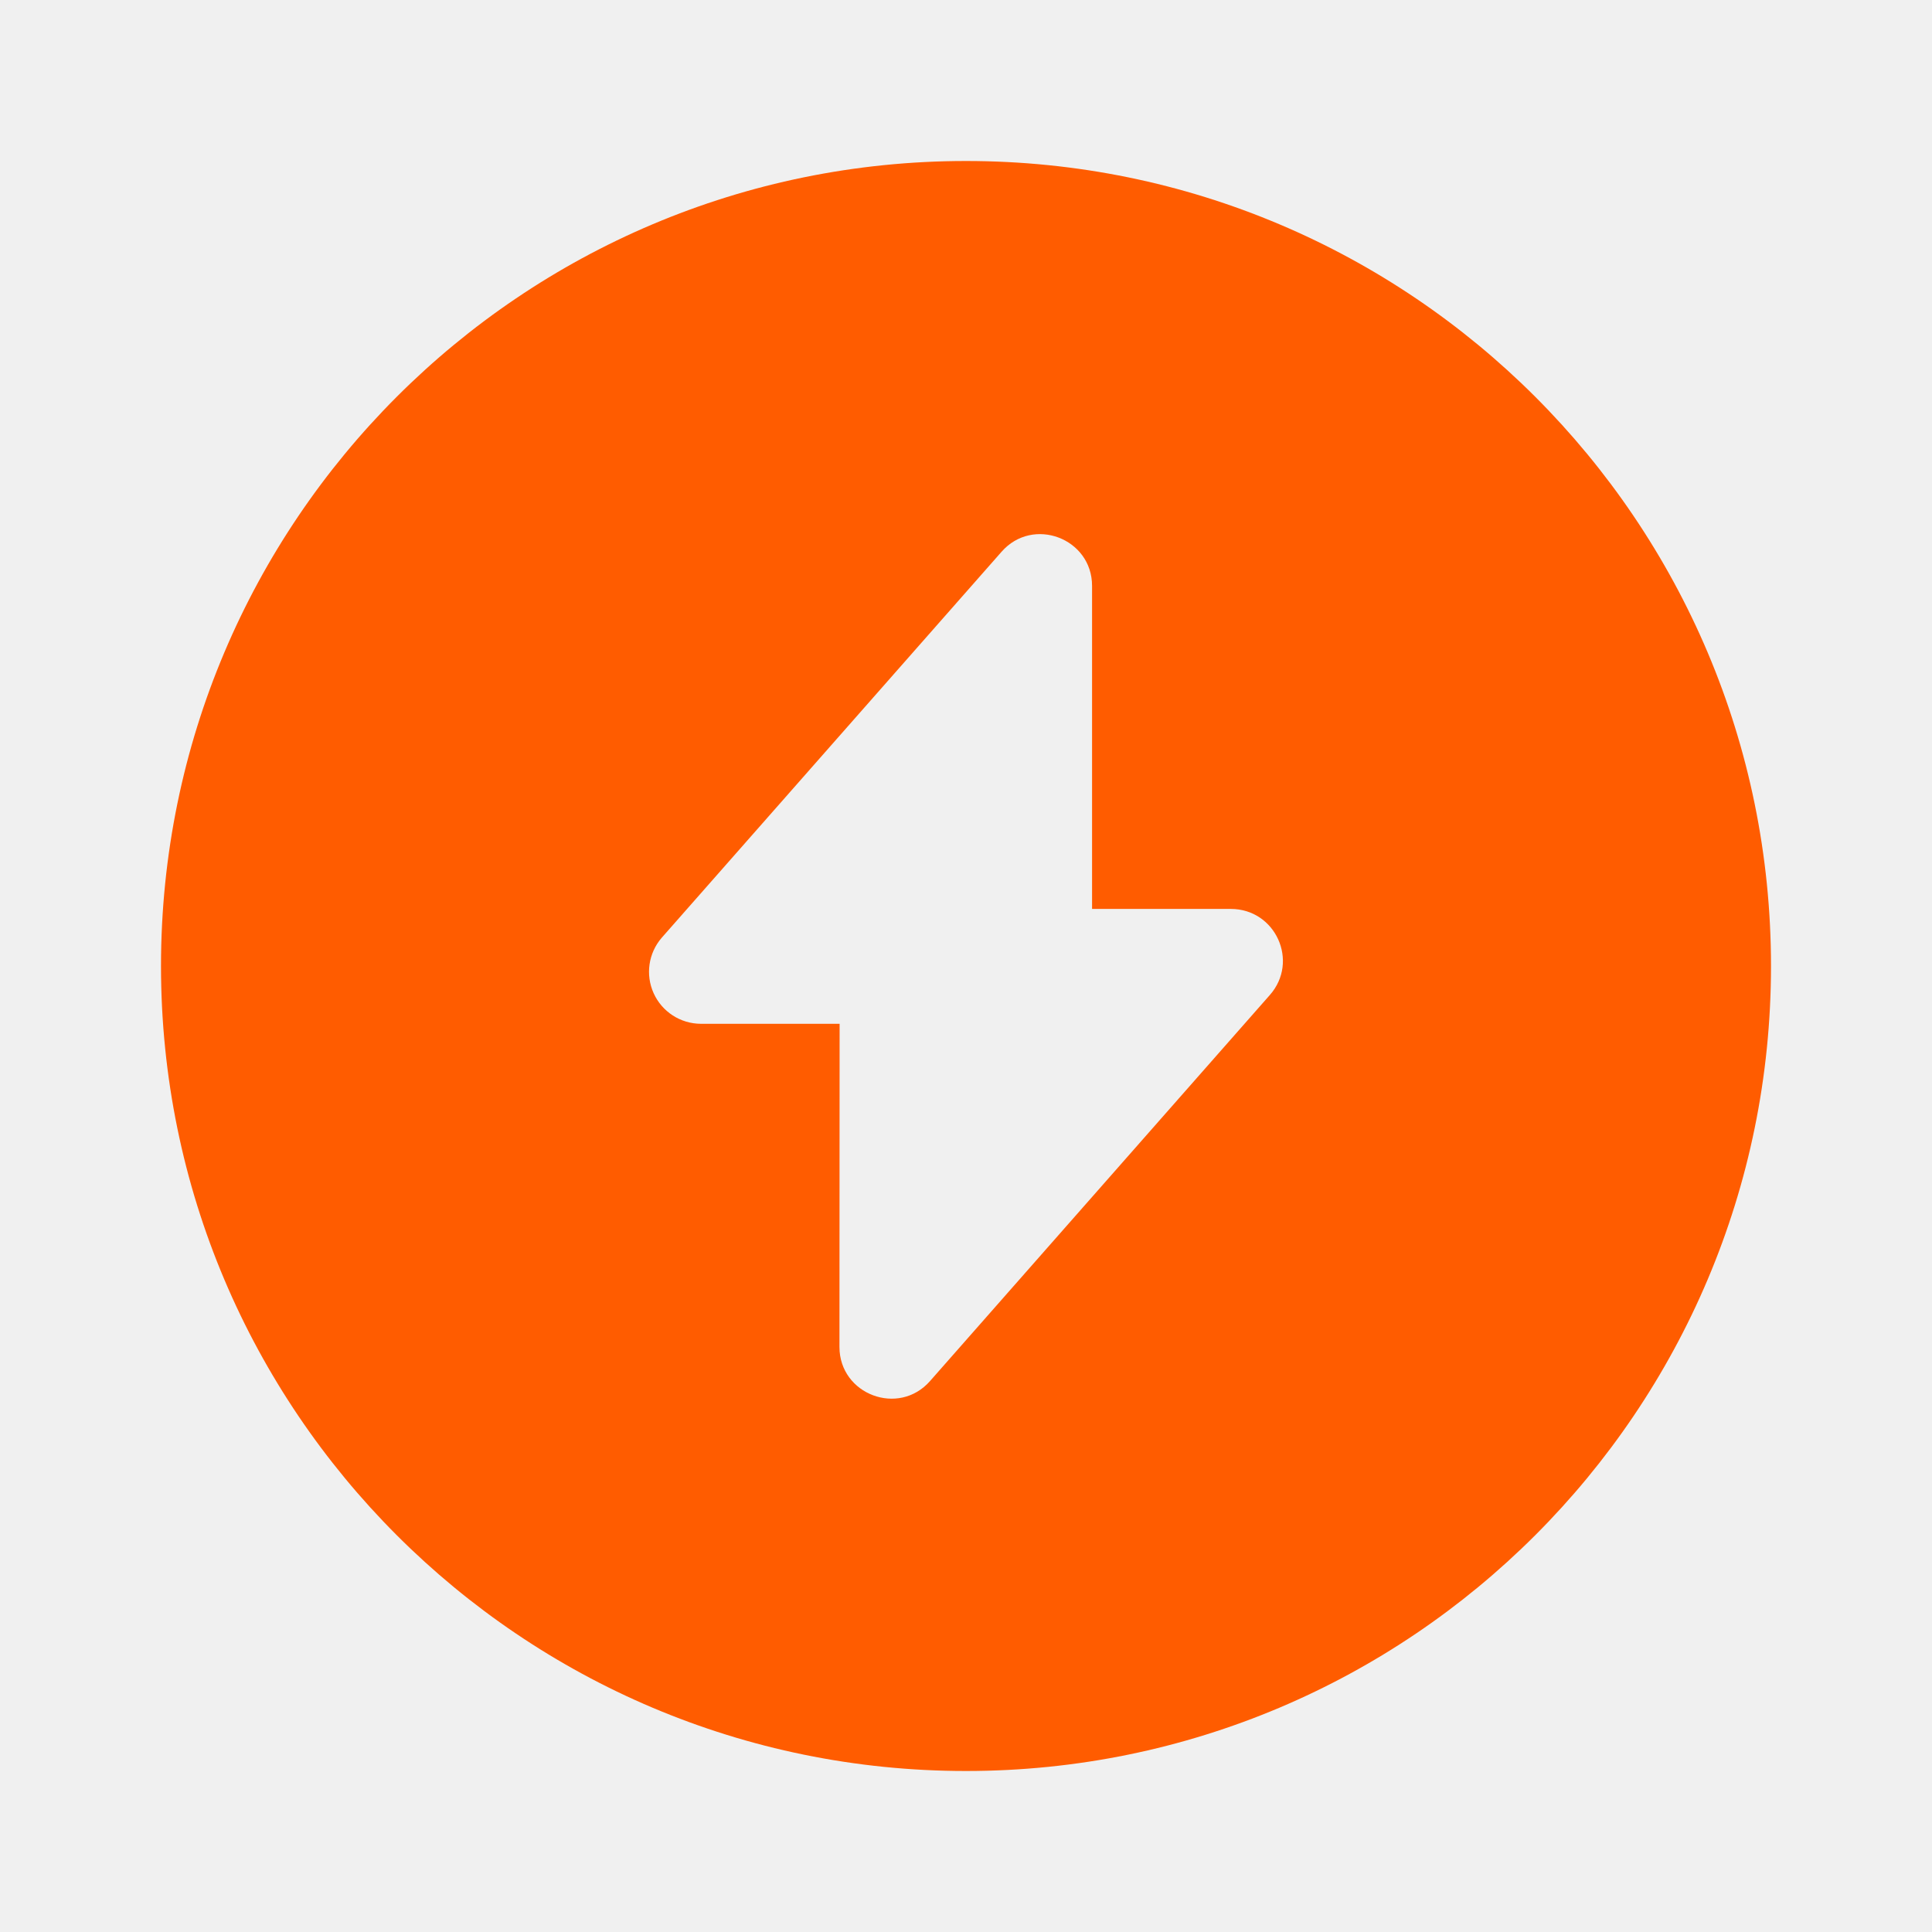
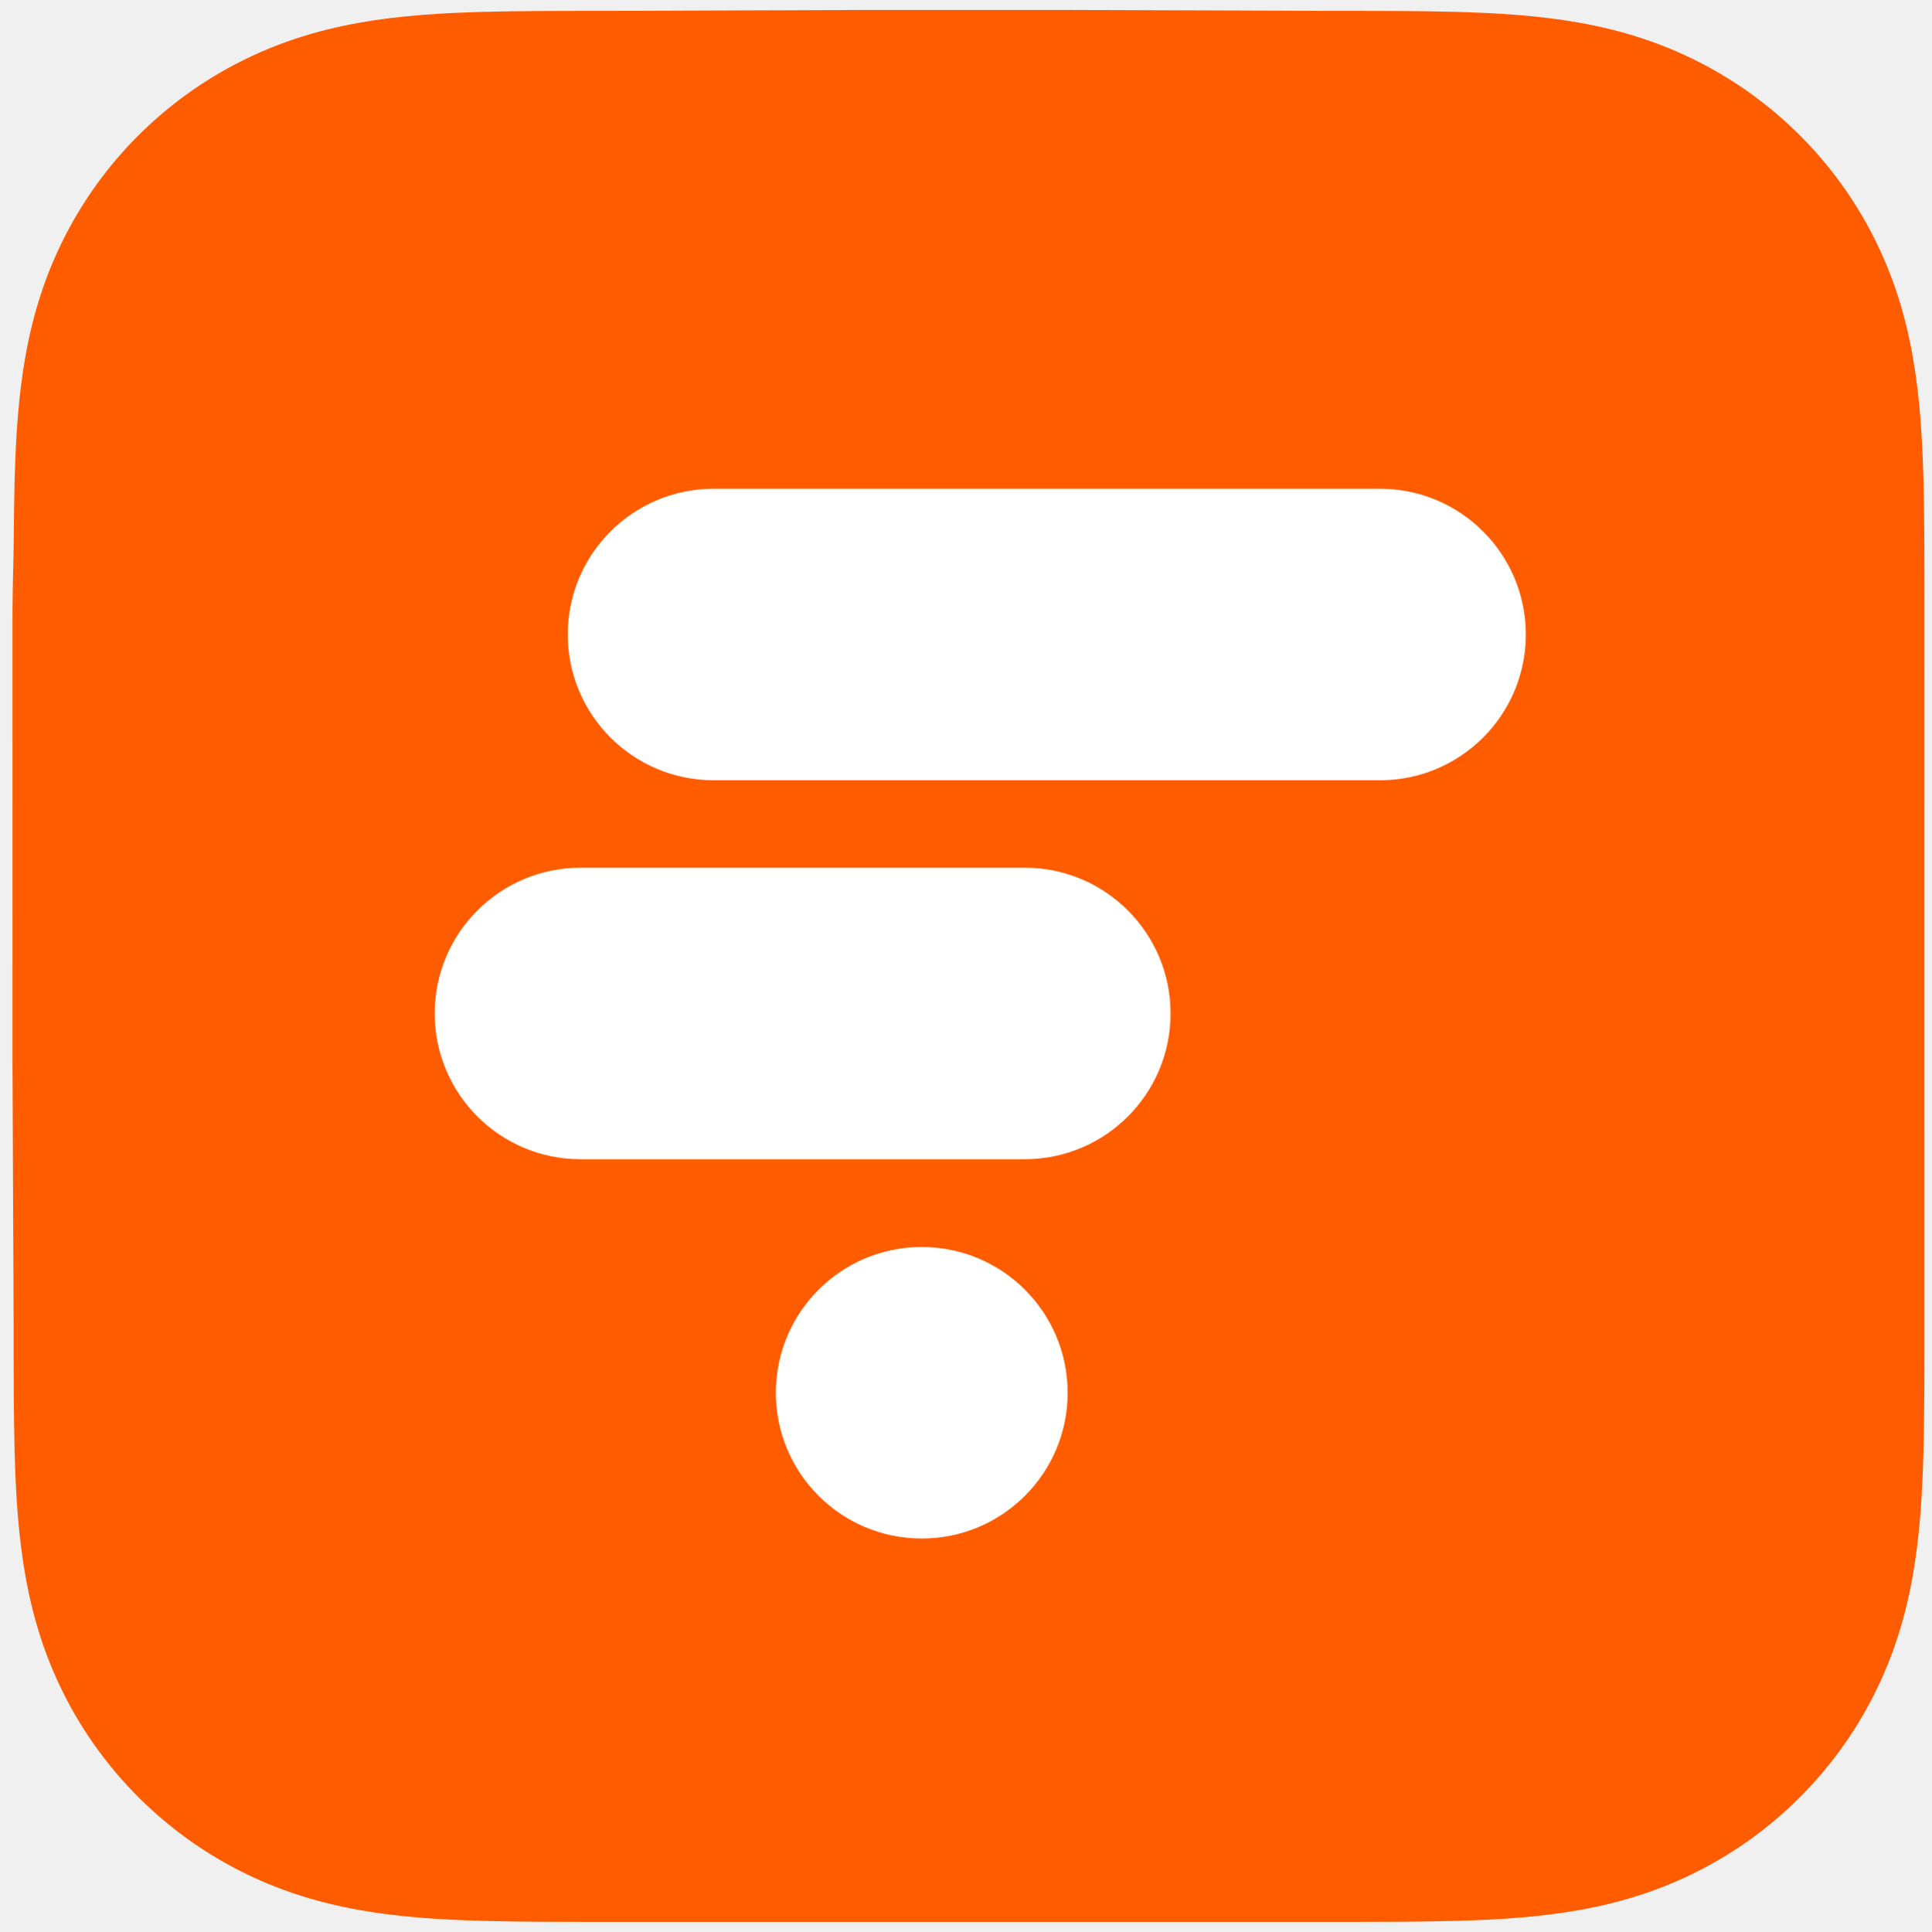
- <svg xmlns="http://www.w3.org/2000/svg" viewBox="0 0 24 24" width="24" height="24">
-   <path fill="#FF5C00" fill-rule="evenodd" d="M12 22c5.523 0 10-4.477 10-10S17.523 2 12 2 2 6.477 2 12s4.477 10 10 10m-1.57-9.282H8.706a.646.646 0 01-.485-1.07l4.22-4.793c.39-.446 1.125-.168 1.125.423v4.013h1.723c.557 0 .853.653.485 1.07l-4.22 4.794c-.39.446-1.126.168-1.126-.423z" clip-rule="evenodd" />
+ <svg xmlns="http://www.w3.org/2000/svg" viewBox="0 0 145 145" fill="none">
+   <mask id="mask0_54_296" maskUnits="userSpaceOnUse" x="0" y="0" width="145" height="145">
+     <path fill-rule="evenodd" clip-rule="evenodd" d="M144.491 45.454C144.491 43.75 144.492 42.046 144.481 40.341C144.473 38.906 144.456 37.47 144.417 36.035C144.333 32.907 144.148 29.753 143.592 26.66C143.028 23.523 142.107 20.603 140.655 17.752C139.228 14.95 137.364 12.386 135.139 10.163C132.915 7.941 130.351 6.077 127.548 4.651C124.694 3.199 121.771 2.278 118.63 1.714C115.537 1.159 112.381 0.975 109.254 0.89C107.818 0.851 106.382 0.835 104.945 0.826C103.24 0.816 101.535 0.817 99.83 0.817L80.031 0.746H65.222L45.773 0.817C44.065 0.817 42.356 0.816 40.648 0.826C39.209 0.835 37.77 0.851 36.331 0.89C33.196 0.975 30.034 1.159 26.933 1.715C23.788 2.279 20.86 3.199 18.003 4.65C15.194 6.077 12.624 7.94 10.395 10.163C8.167 12.386 6.299 14.949 4.87 17.751C3.414 20.603 2.491 23.525 1.925 26.664C1.369 29.755 1.184 32.909 1.099 36.035C1.061 37.47 1.044 38.906 1.035 40.341C1.025 42.046 0.937 44.163 0.937 45.867L0.938 65.047L0.937 80.014L1.026 99.6C1.026 101.307 1.025 103.014 1.035 104.72C1.044 106.158 1.061 107.595 1.099 109.032C1.184 112.164 1.369 115.323 1.926 118.42C2.492 121.562 3.414 124.486 4.869 127.34C6.299 130.146 8.167 132.713 10.395 134.939C12.624 137.165 15.193 139.031 18.002 140.459C20.861 141.913 23.79 142.835 26.937 143.4C30.036 143.956 33.197 144.141 36.331 144.225C37.77 144.264 39.209 144.281 40.648 144.289C42.357 144.3 44.065 144.299 45.773 144.299L65.398 144.3H80.243L99.83 144.299C101.535 144.299 103.24 144.3 104.945 144.289C106.382 144.281 107.818 144.264 109.254 144.225C112.383 144.141 115.539 143.956 118.634 143.399C121.773 142.835 124.694 141.913 127.547 140.46C130.35 139.031 132.915 137.166 135.139 134.939C137.363 132.714 139.227 130.147 140.654 127.341C142.107 124.486 143.028 121.56 143.593 118.416C144.148 115.321 144.333 112.163 144.417 109.032C144.456 107.595 144.473 106.158 144.481 104.72C144.492 103.014 144.491 101.307 144.491 99.6C144.491 99.6 144.49 80.359 144.49 80.014V65.031C144.49 64.776 144.491 45.454 144.491 45.454Z" fill="white" />
+   </mask>
+   <g mask="url(#mask0_54_296)">
+     <rect x="0.415" y="-6.746" width="149.477" height="158.537" fill="#FF5C00" />
+     <path d="M103.609 36.695H53.582C47.533 36.695 42.628 41.595 42.628 47.639C42.628 53.683 47.533 58.583 53.582 58.583H103.609C109.659 58.583 114.563 53.683 114.563 47.639C114.563 41.595 109.659 36.695 103.609 36.695Z" fill="white" />
+     <path d="M76.935 65.149H43.592C37.542 65.149 32.638 70.049 32.638 76.093C32.638 82.137 37.542 87.037 43.592 87.037H76.935C82.984 87.037 87.889 82.137 87.889 76.093C87.889 70.049 82.984 65.149 76.935 65.149Z" fill="white" />
+     <path d="M80.161 104.571C80.161 98.527 75.257 93.627 69.207 93.627C63.157 93.627 58.253 98.527 58.253 104.571C58.253 110.616 63.157 115.515 69.207 115.515C75.257 115.515 80.161 110.616 80.161 104.571Z" fill="white" />
+   </g>
</svg>
